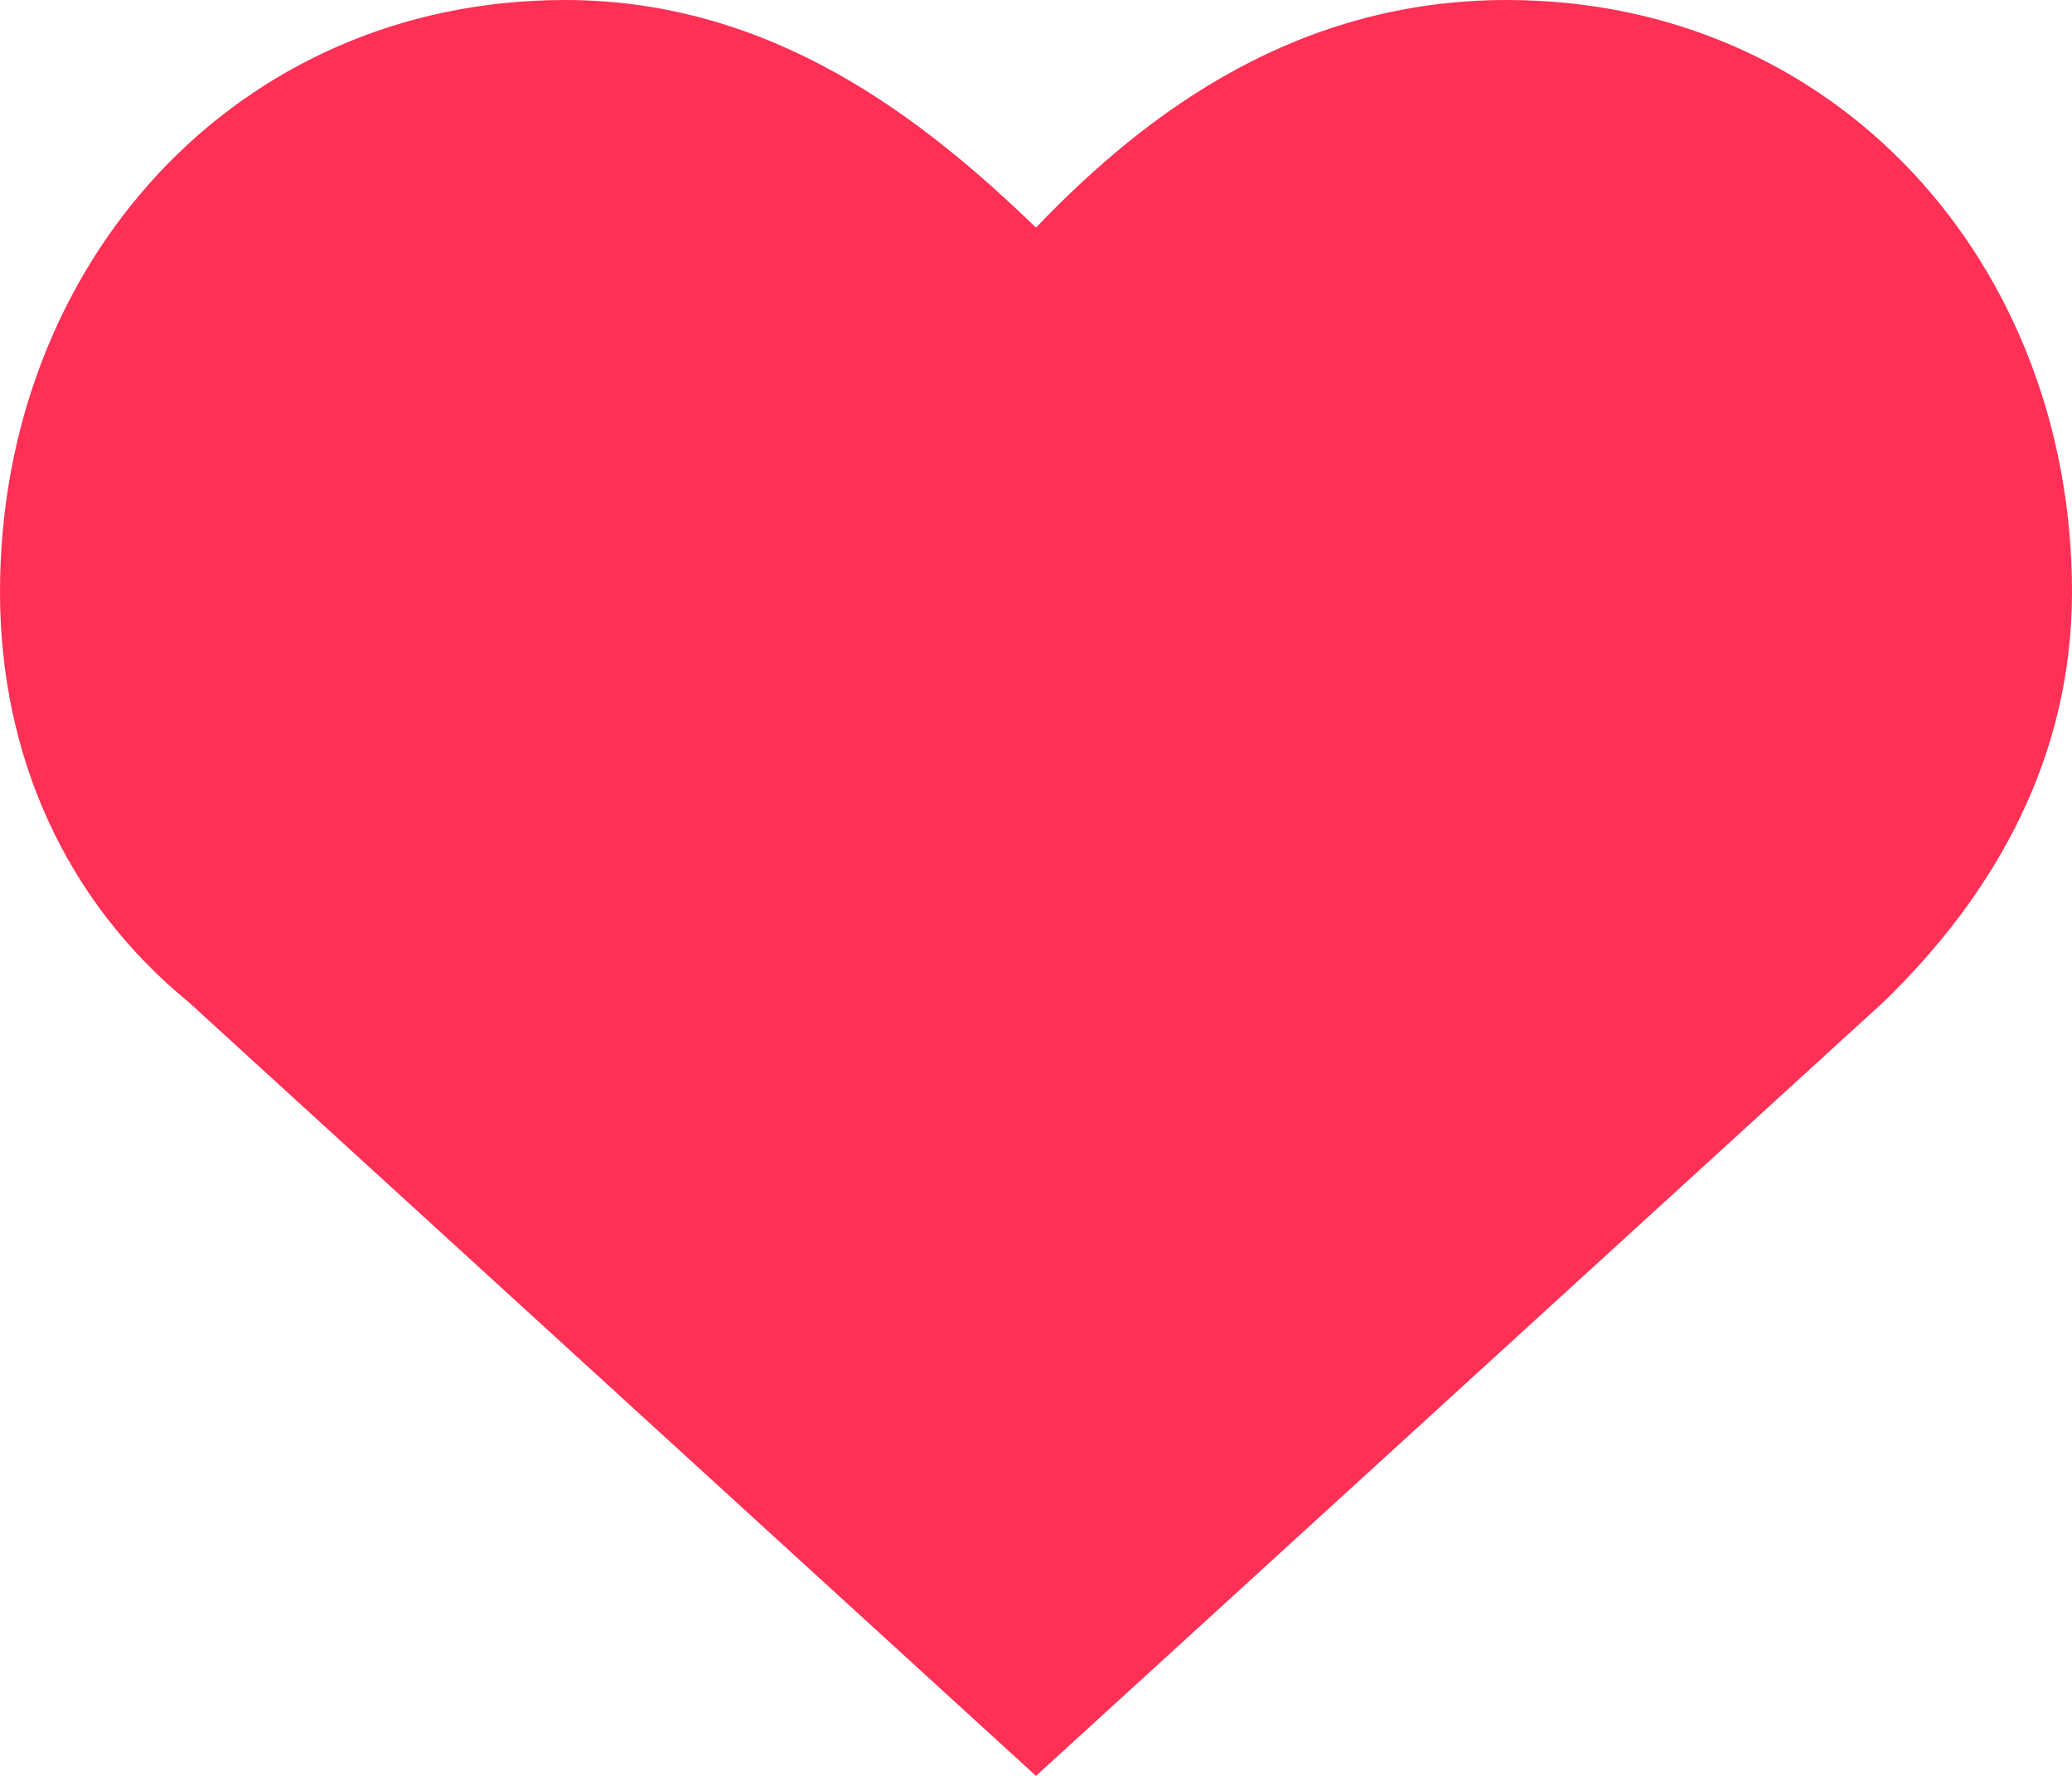
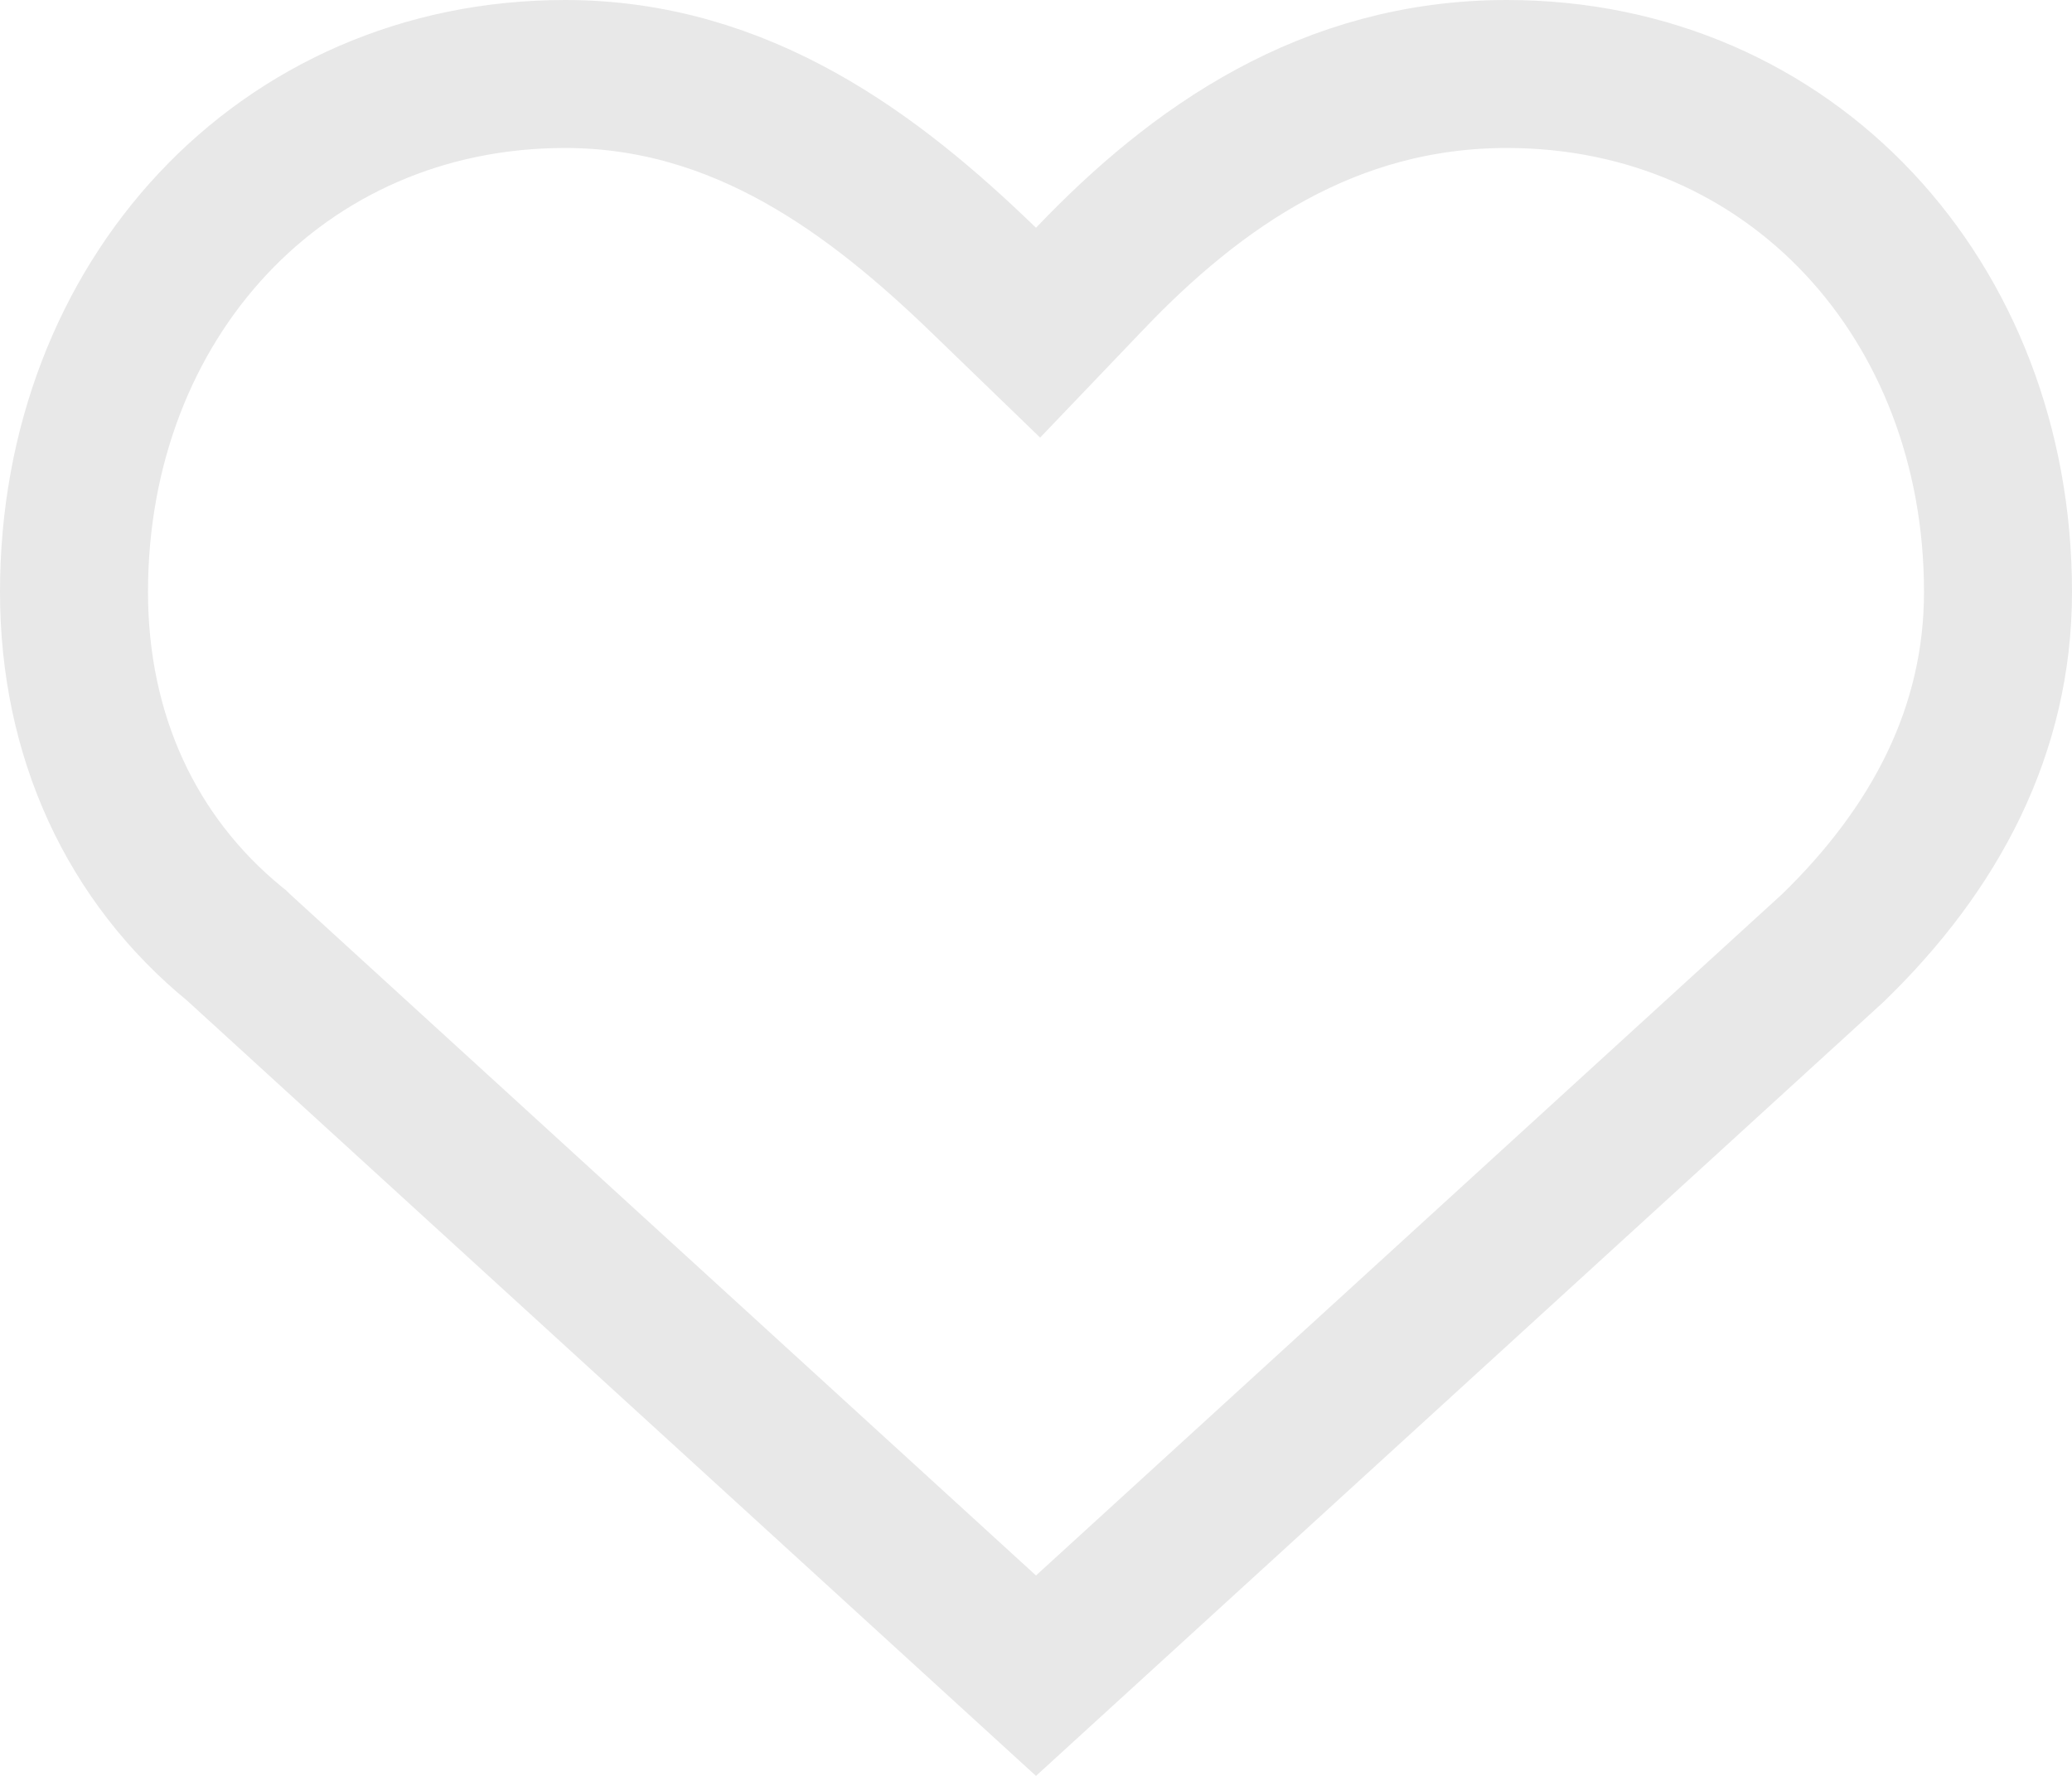
<svg xmlns="http://www.w3.org/2000/svg" width="14" height="12" fill="none">
-   <path d="M10.182 0C8.782 0 7.764.738 7 1.538 6.236.8 5.218 0 3.818 0 1.591 0 0 1.785 0 4c0 1.108.445 2.092 1.273 2.77L7 12l5.727-5.23C13.491 6.03 14 5.107 14 4c0-2.215-1.59-4-3.818-4z" fill="#FF3055" />
+   <path d="m6.652 1.898.362.35.348-.364C8.082 1.129 8.978.5 10.182.5 12.102.5 13.5 2.029 13.5 4c0 .937-.425 1.736-1.115 2.405L7 11.323 1.61 6.4l-.01-.01-.01-.008C.885 5.806.5 4.968.5 4 .5 2.029 1.898.5 3.818.5c1.195 0 2.09.678 2.834 1.398z" stroke="#E8E8E8" />
</svg>
